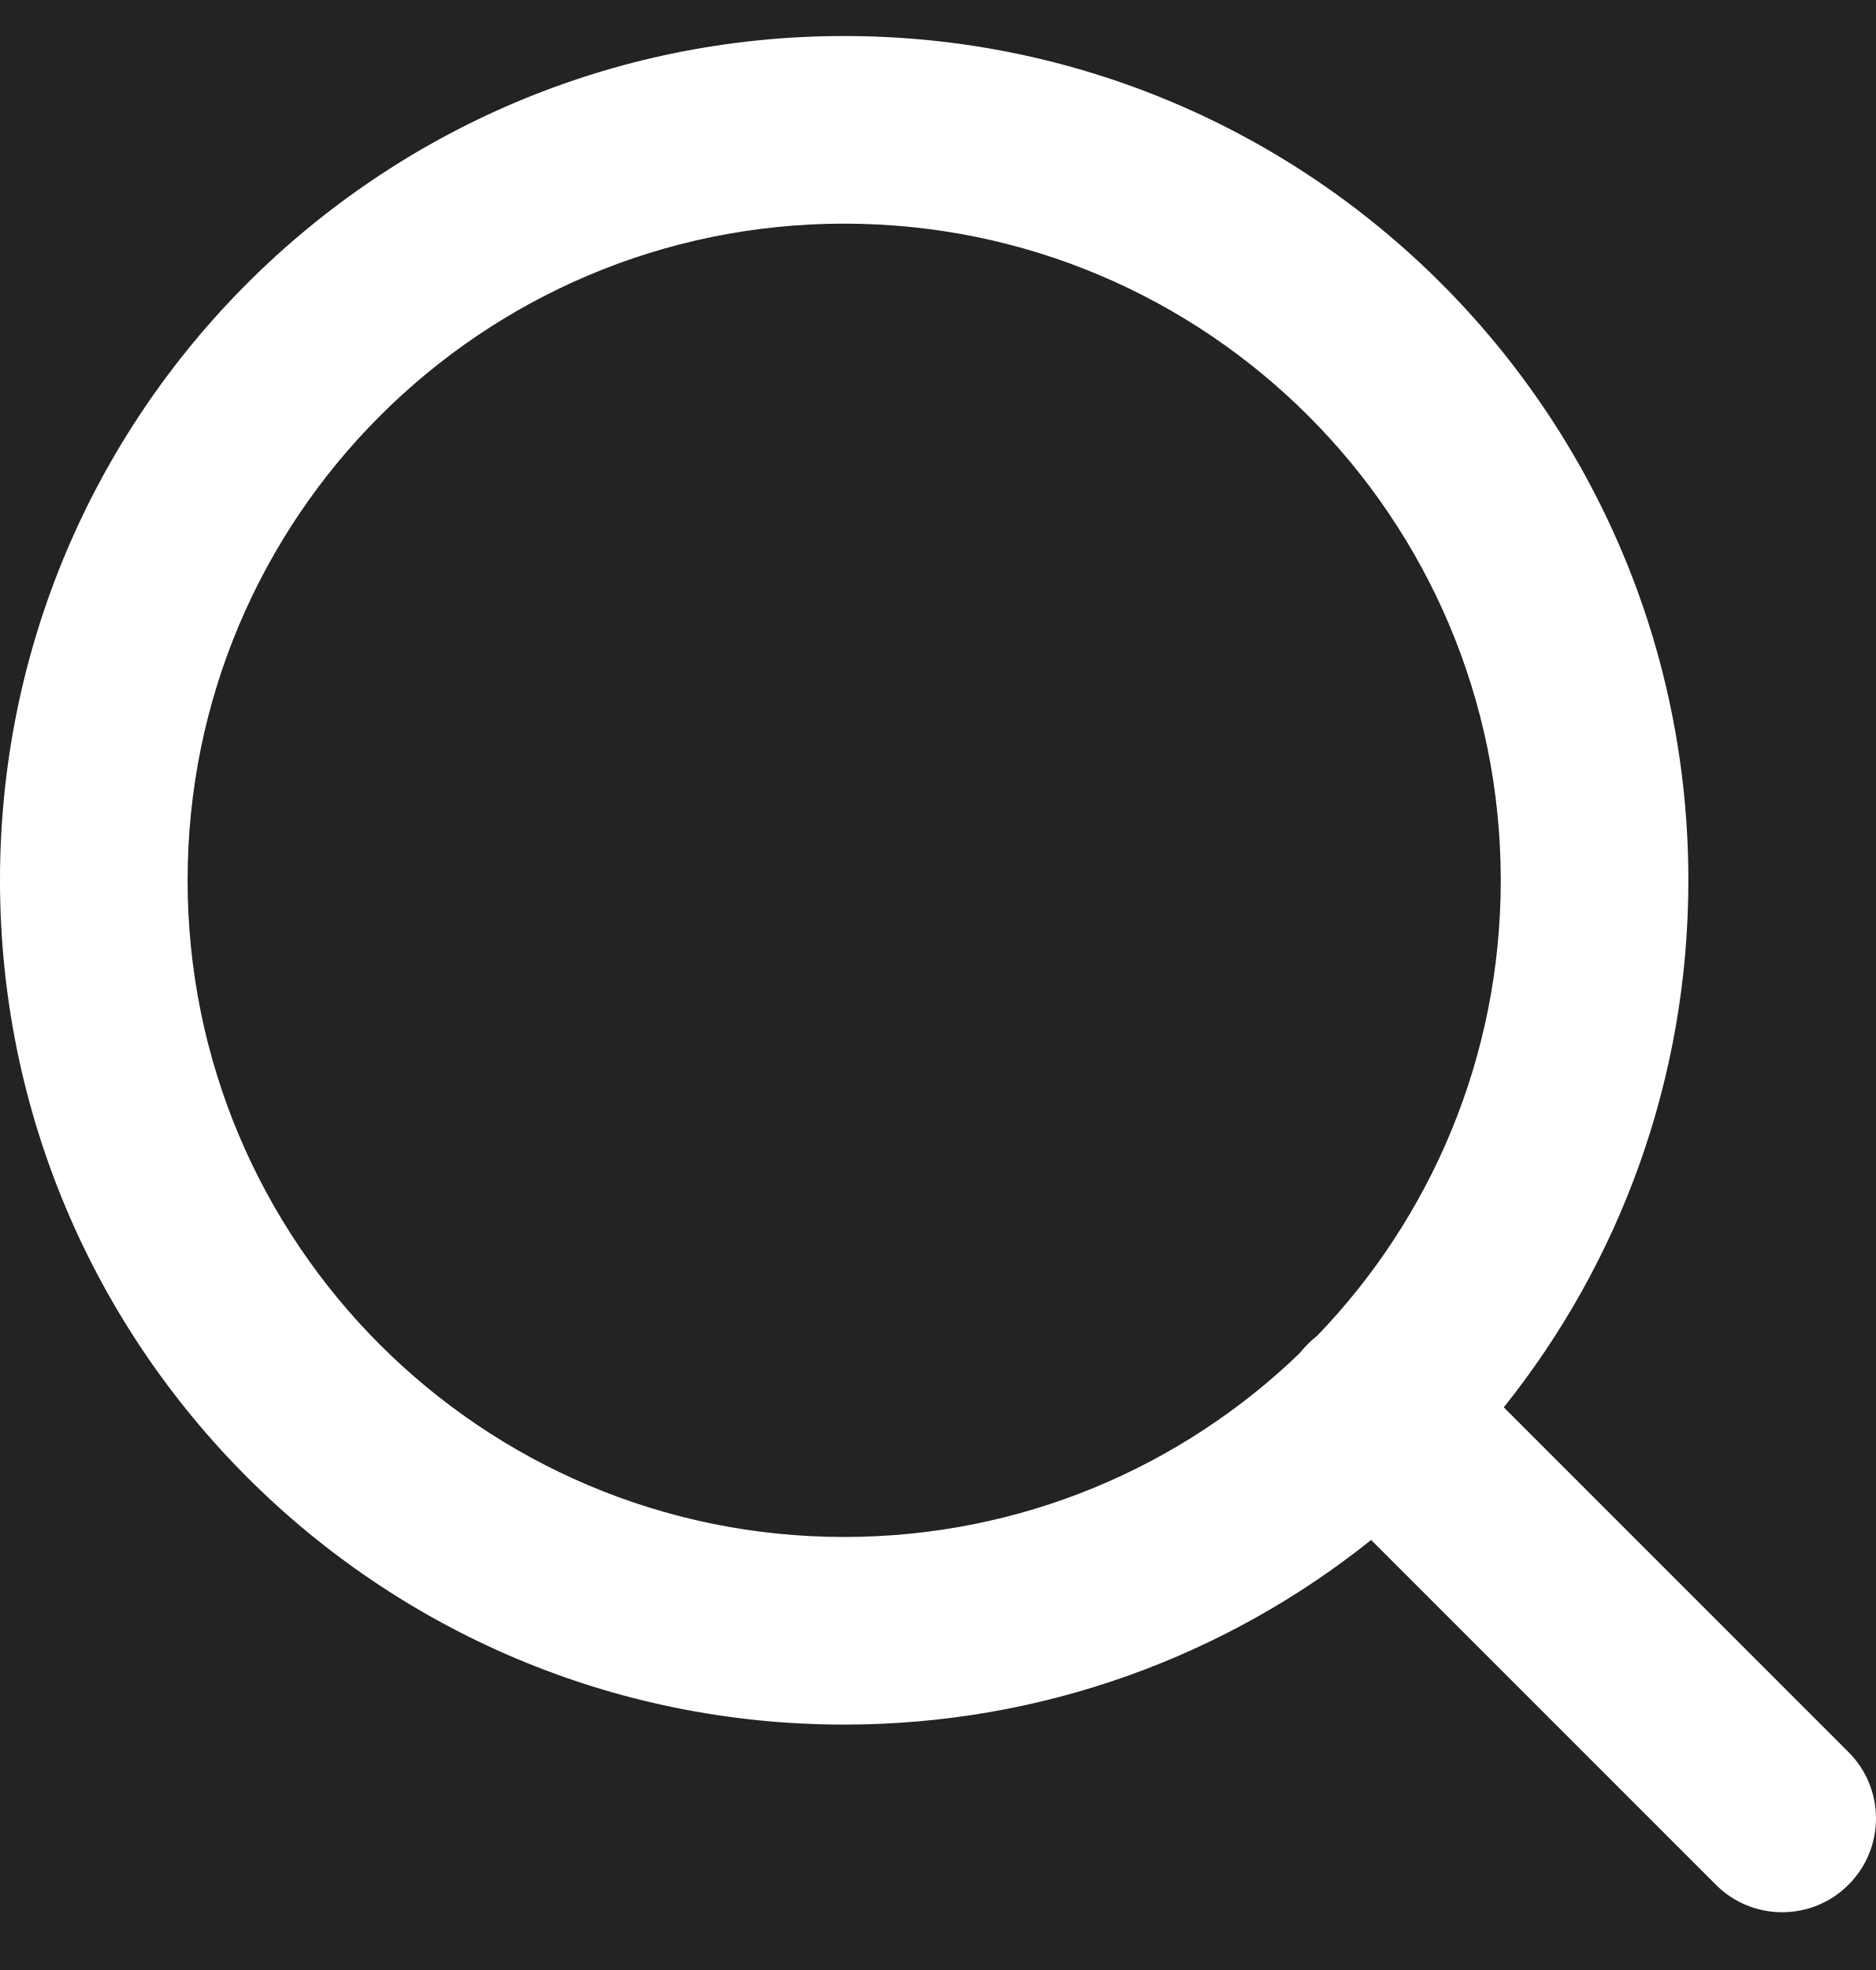
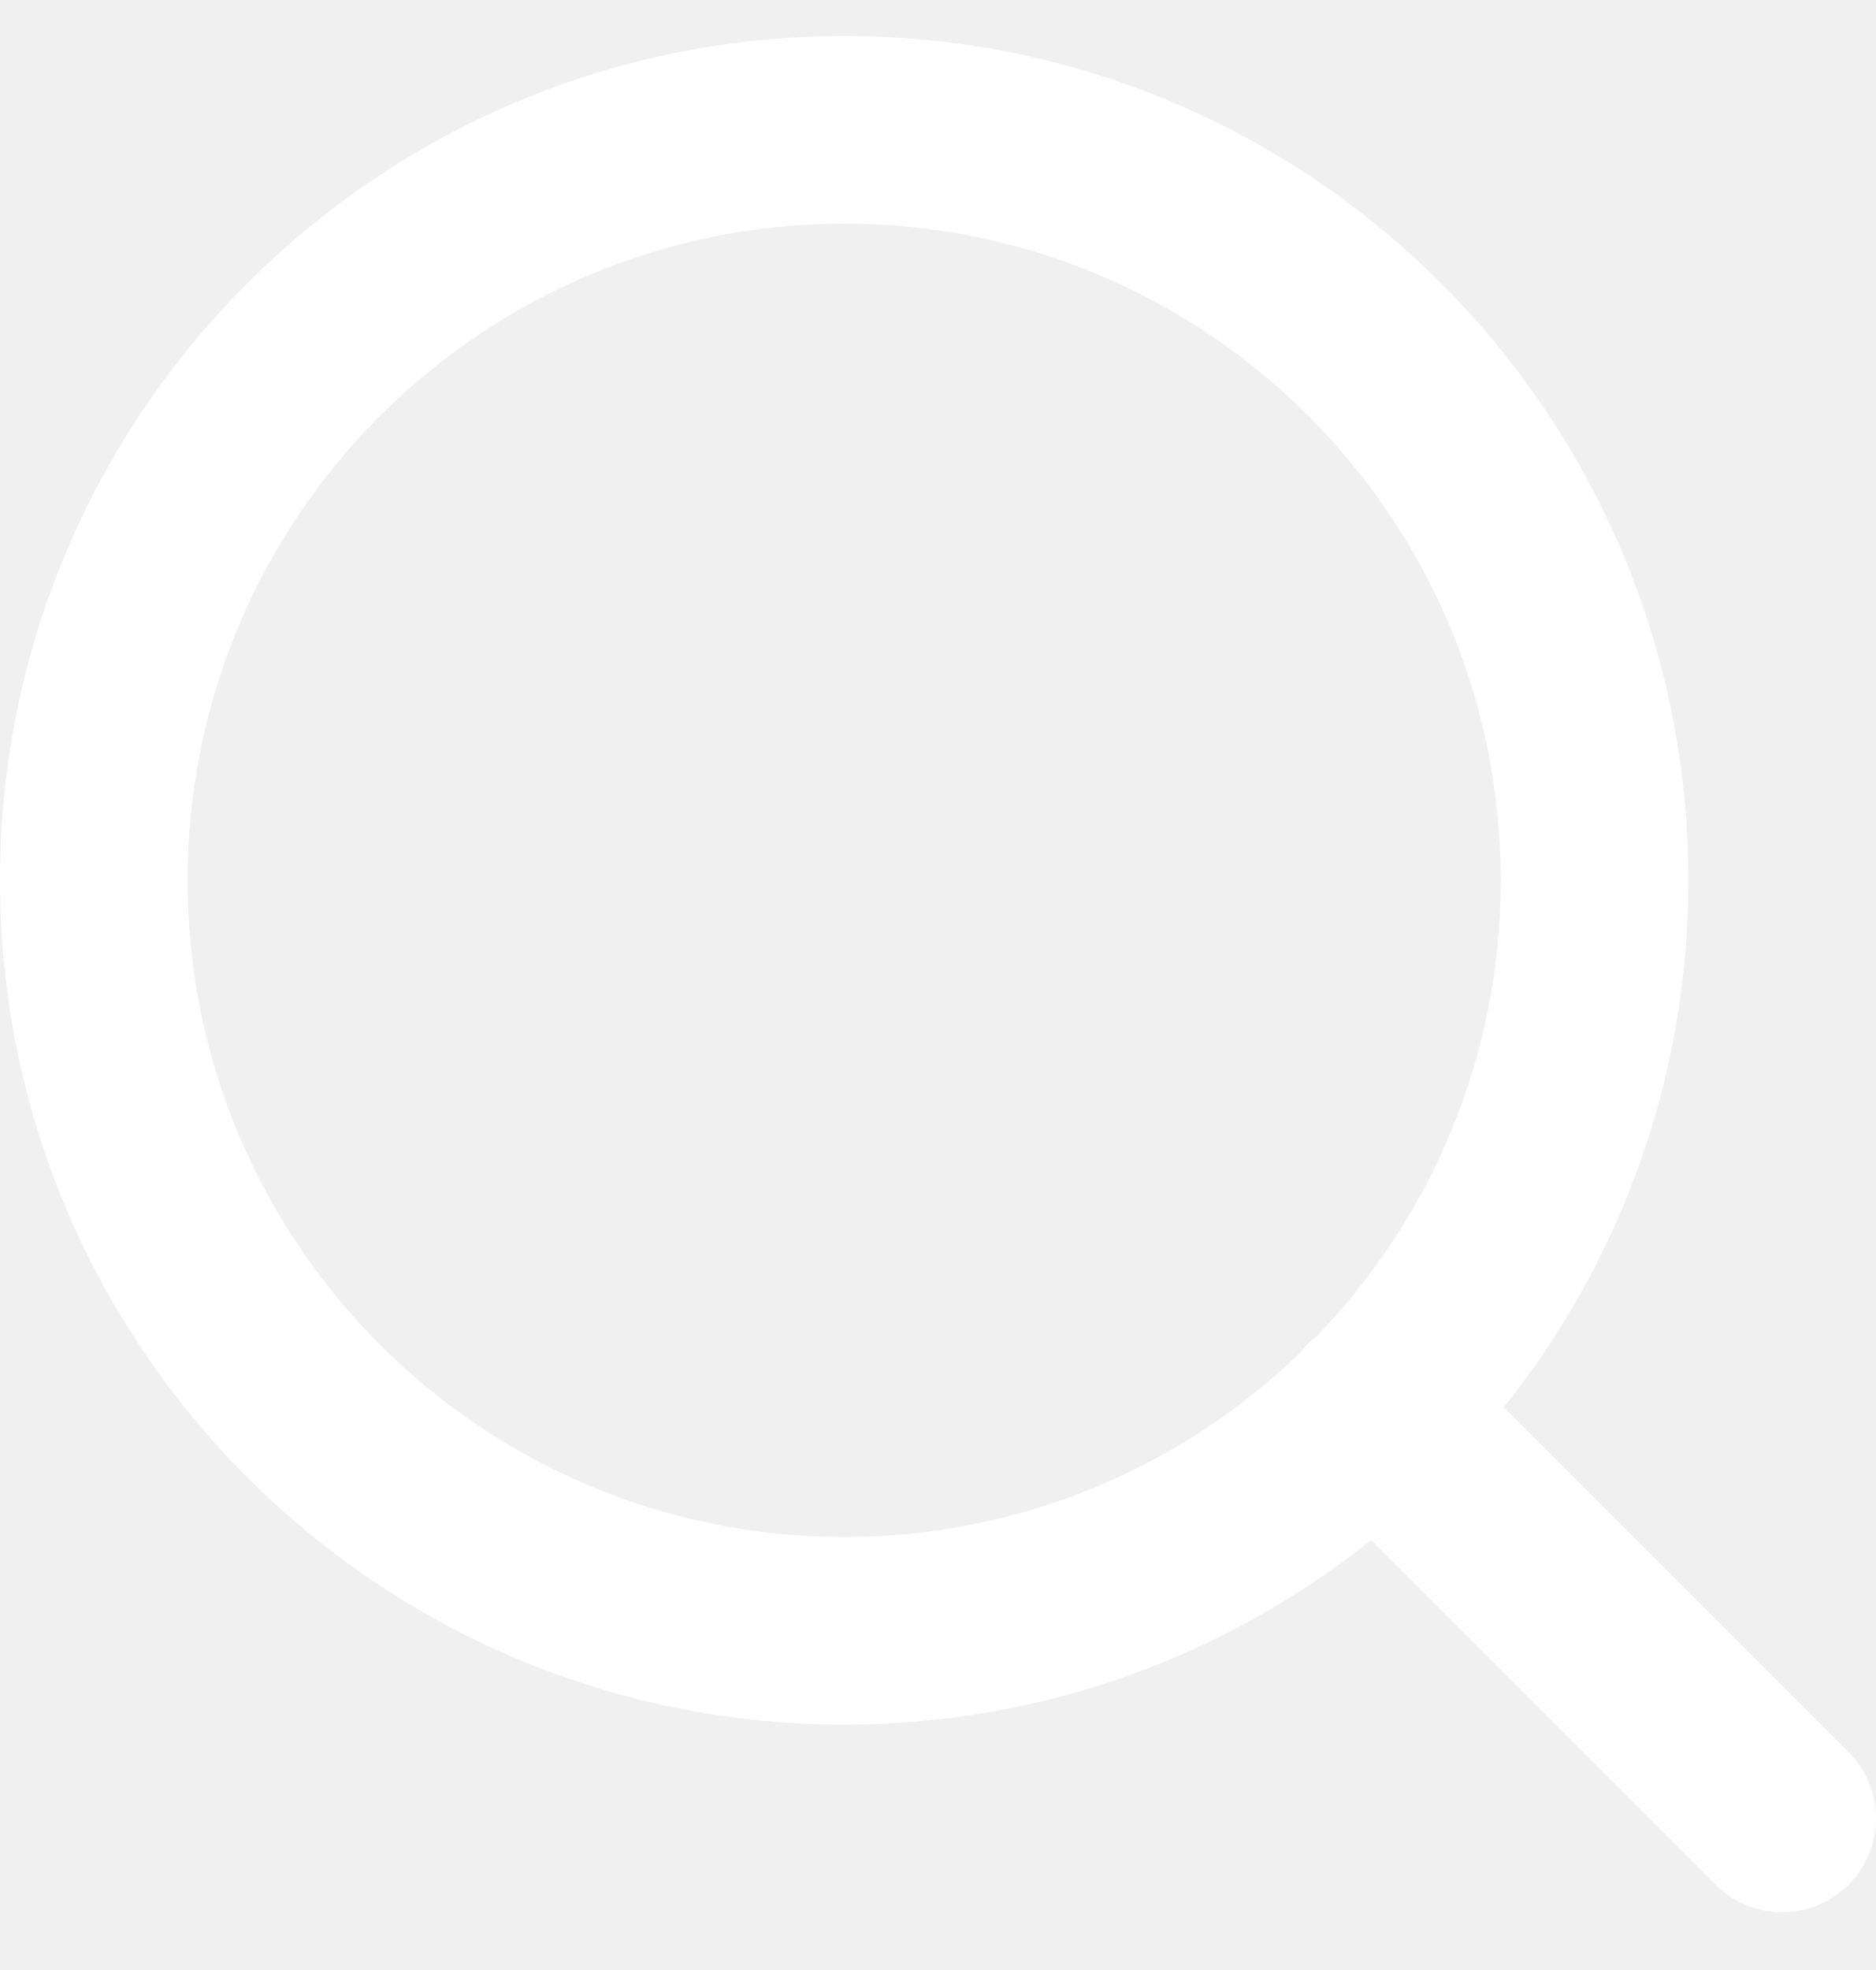
<svg xmlns="http://www.w3.org/2000/svg" width="20" height="21" viewBox="0 0 20 21" fill="none">
-   <rect width="20" height="21" fill="#F5F5F5" />
-   <g clip-path="url(#clip0_0_1)">
-     <rect width="1920" height="1080" transform="translate(-1718 -60)" fill="#070707" />
-     <rect x="-431" y="-21" width="477" height="68" rx="5" fill="#232323" />
-     <path fill-rule="evenodd" clip-rule="evenodd" d="M9 2.384C5.134 2.384 2 5.518 2 9.384C2 13.25 5.134 16.384 9 16.384C10.886 16.384 12.598 15.638 13.856 14.425C13.883 14.391 13.912 14.358 13.943 14.327C13.974 14.296 14.007 14.267 14.041 14.241C15.254 12.982 16 11.27 16 9.384C16 5.518 12.866 2.384 9 2.384ZM16.032 15.002C17.264 13.462 18 11.509 18 9.384C18 4.414 13.971 0.384 9 0.384C4.029 0.384 0 4.414 0 9.384C0 14.355 4.029 18.384 9 18.384C11.125 18.384 13.078 17.648 14.618 16.416L18.293 20.091C18.683 20.482 19.317 20.482 19.707 20.091C20.098 19.701 20.098 19.067 19.707 18.677L16.032 15.002Z" fill="white" />
-   </g>
-   <defs>
-     <clipPath id="clip0_0_1">
-       <rect width="1920" height="1080" fill="white" transform="translate(-1718 -60)" />
-     </clipPath>
-   </defs>
+   <path fill-rule="evenodd" clip-rule="evenodd" d="M9 2.384C5.134 2.384 2 5.518 2 9.384C2 13.25 5.134 16.384 9 16.384C10.886 16.384 12.598 15.638 13.856 14.425C13.883 14.391 13.912 14.358 13.943 14.327C13.974 14.296 14.007 14.267 14.041 14.241C15.254 12.982 16 11.27 16 9.384C16 5.518 12.866 2.384 9 2.384ZM16.032 15.002C17.264 13.462 18 11.509 18 9.384C18 4.414 13.971 0.384 9 0.384C4.029 0.384 0 4.414 0 9.384C0 14.355 4.029 18.384 9 18.384C11.125 18.384 13.078 17.648 14.618 16.416L18.293 20.091C18.683 20.482 19.317 20.482 19.707 20.091C20.098 19.701 20.098 19.067 19.707 18.677L16.032 15.002Z" fill="white" />
</svg>
